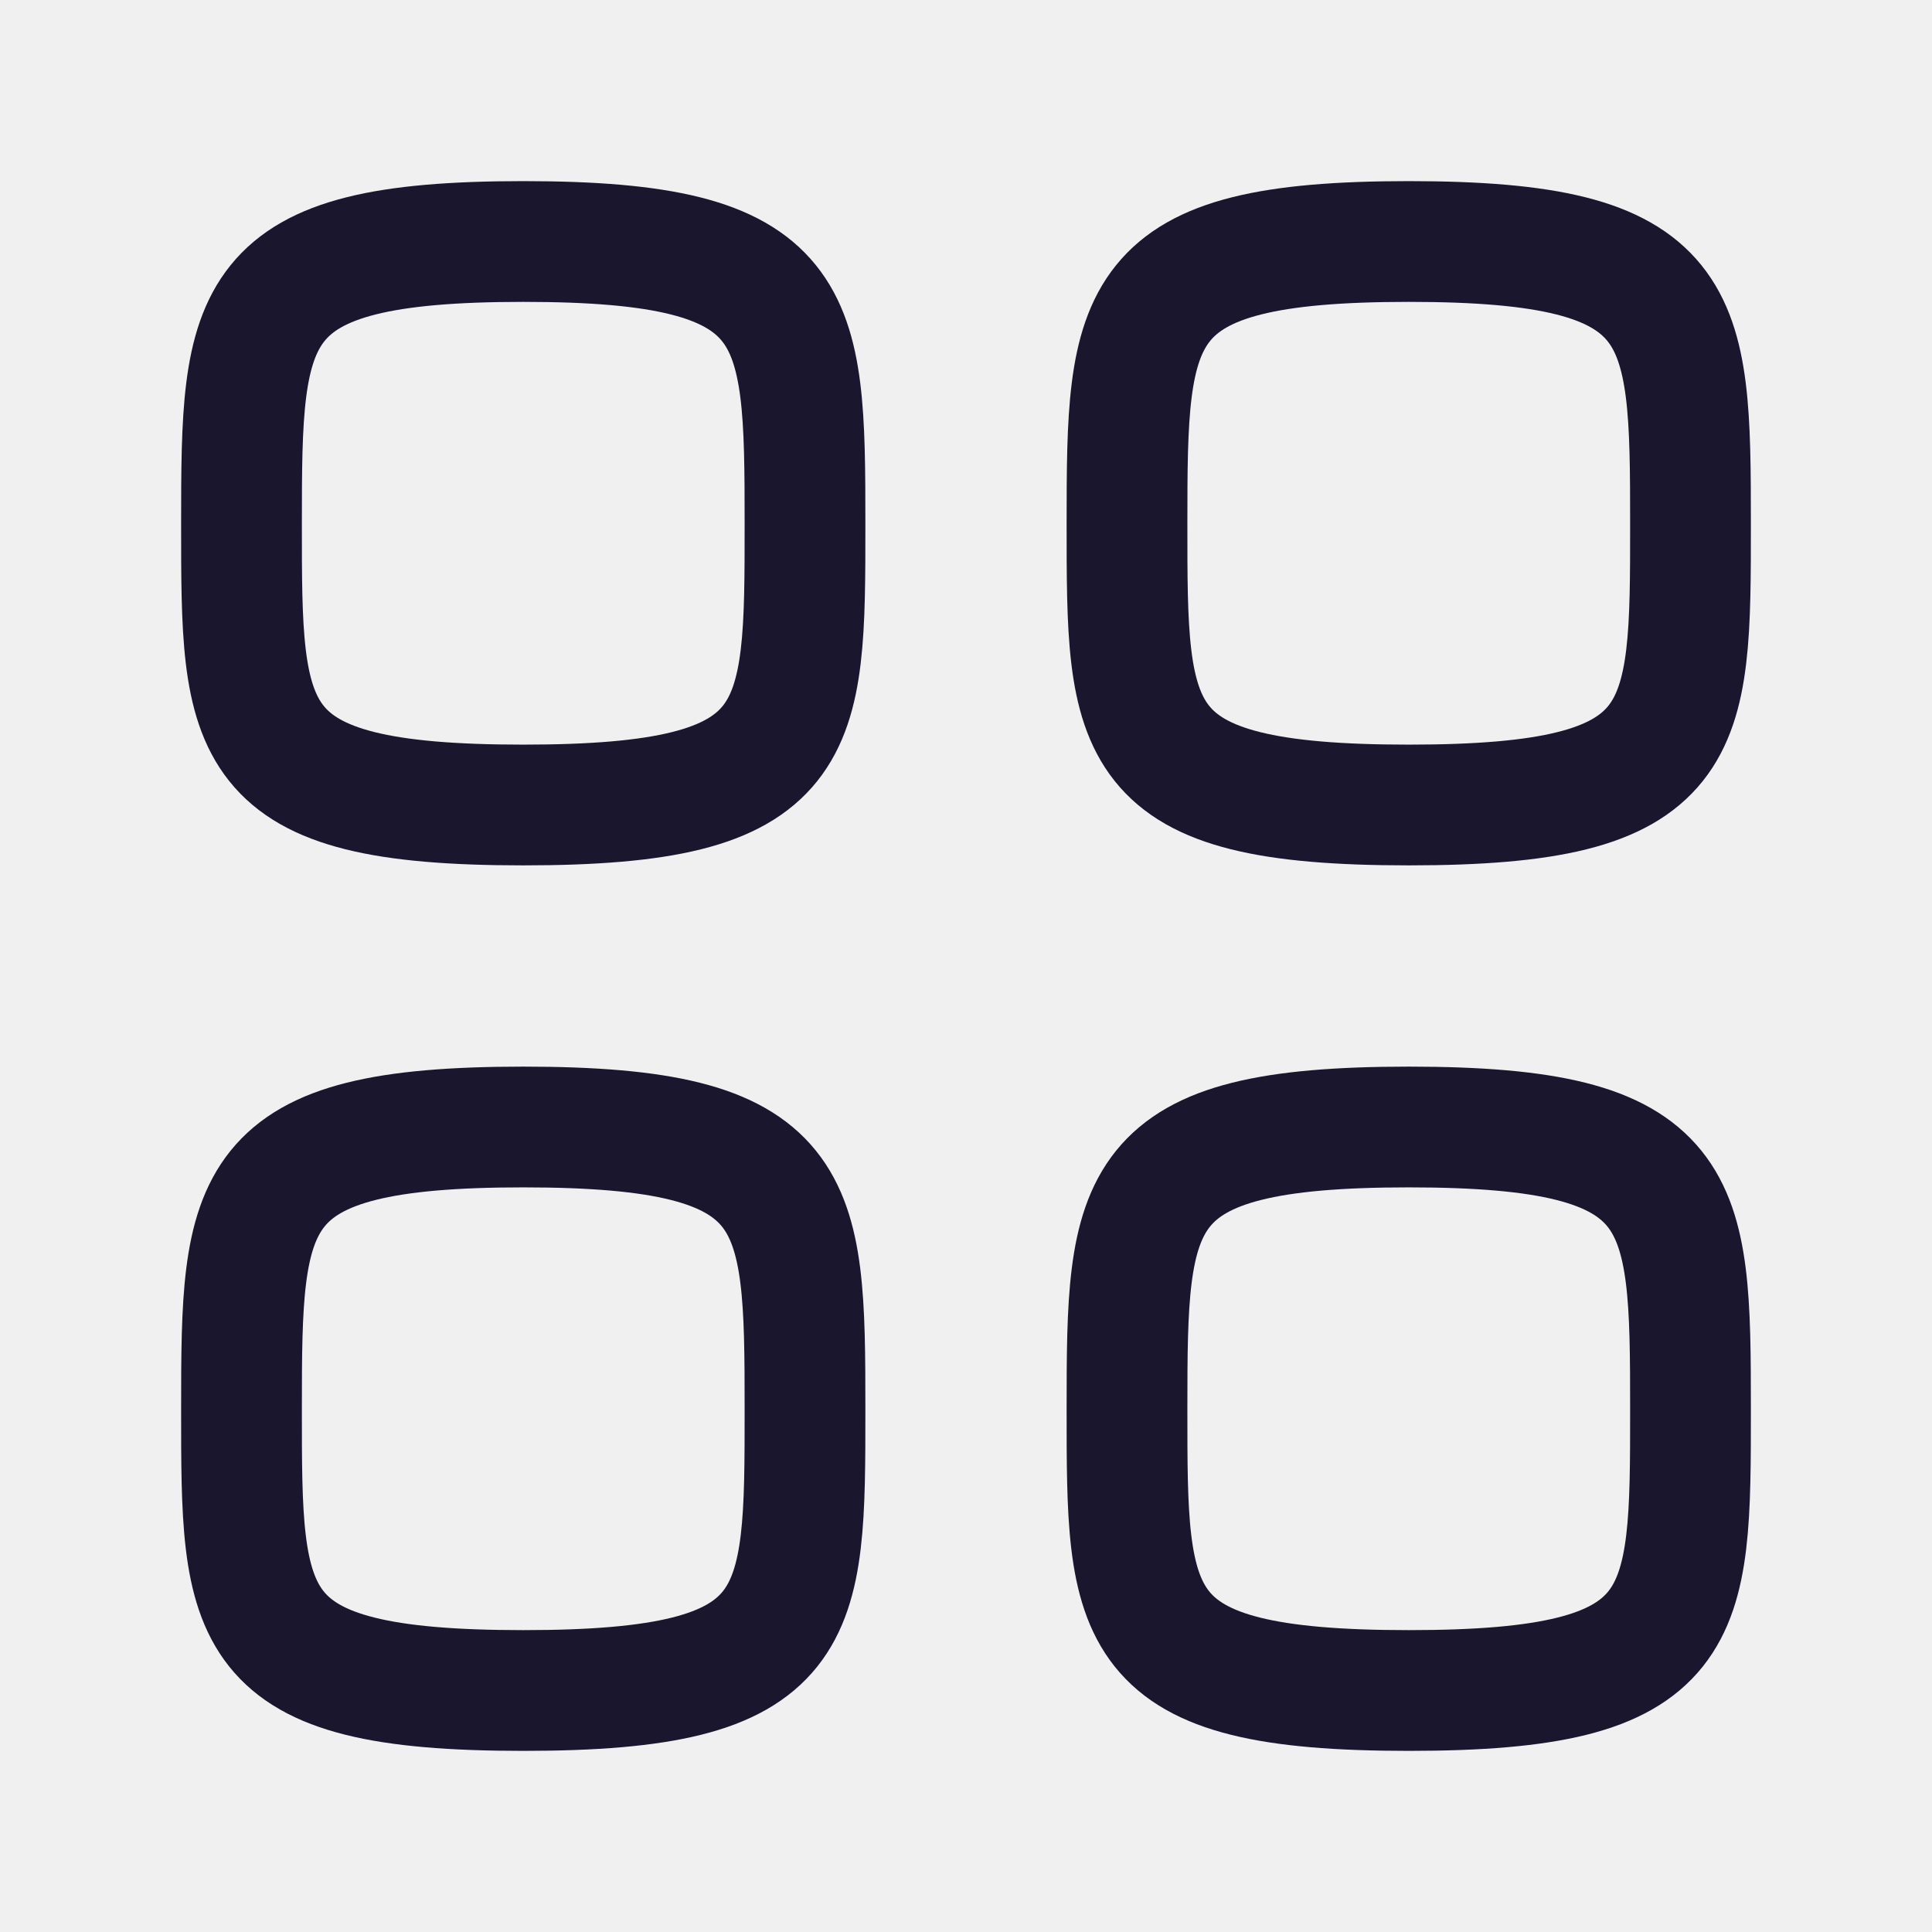
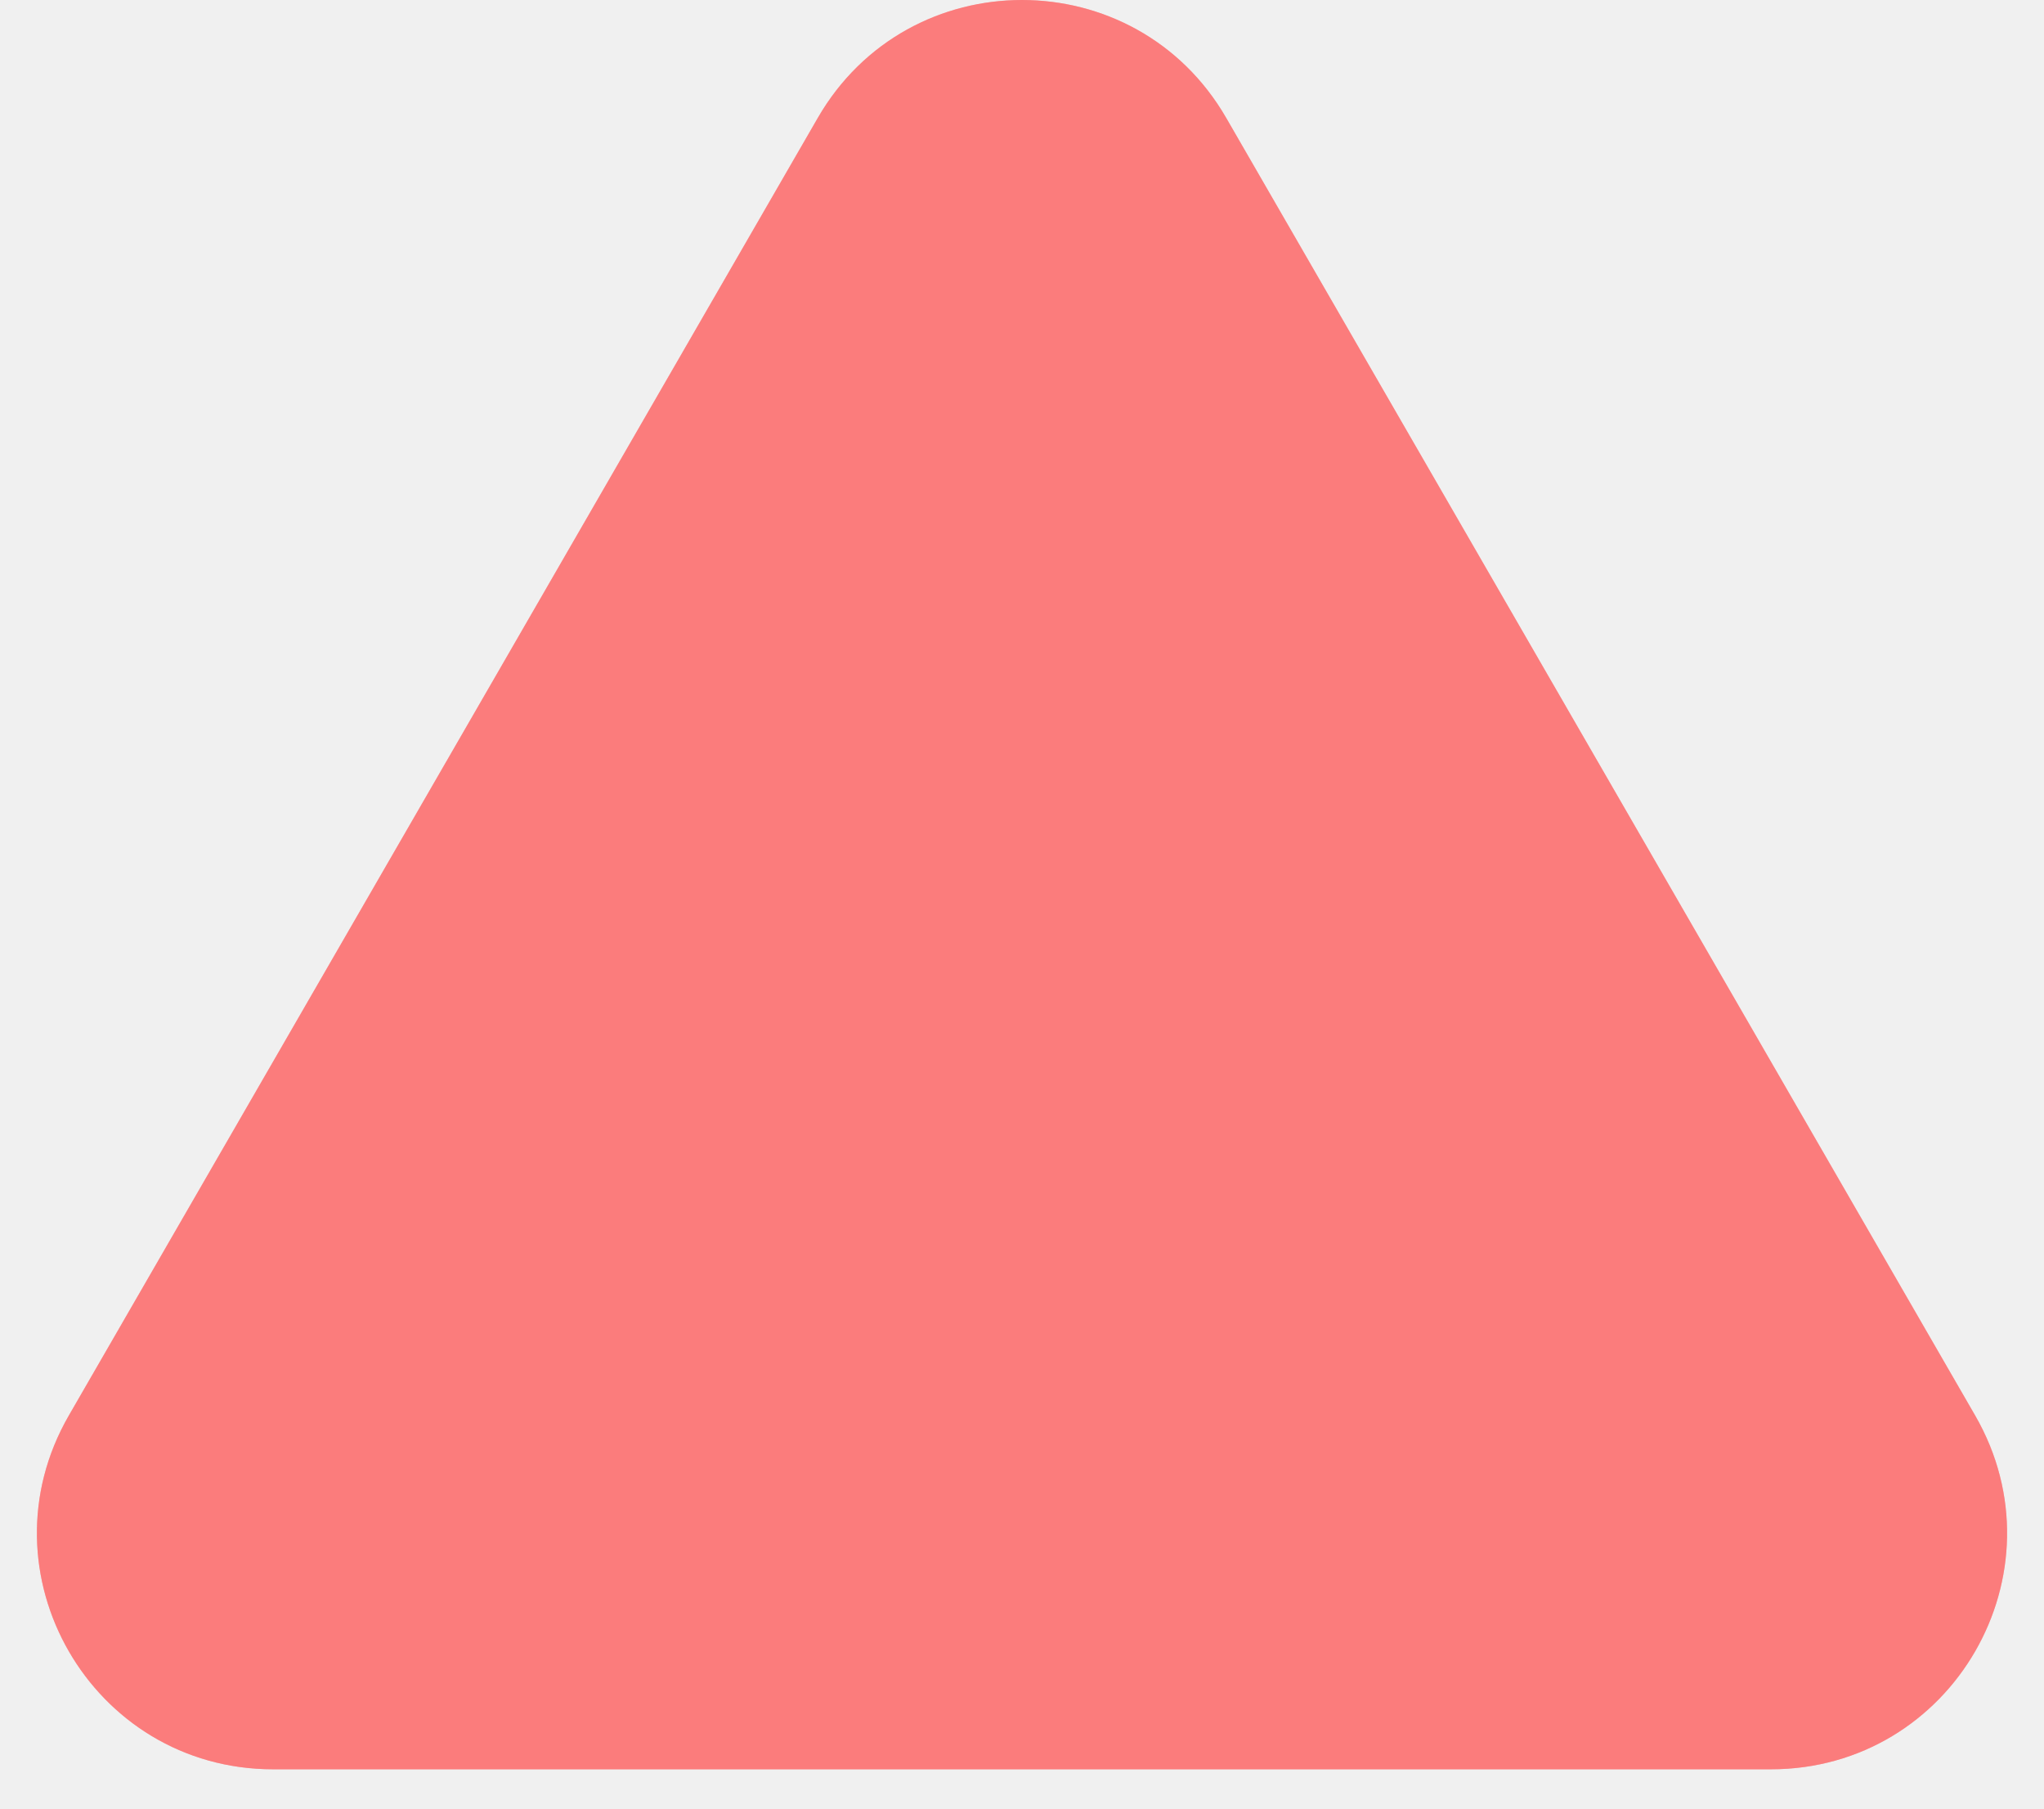
- <svg xmlns="http://www.w3.org/2000/svg" width="24" height="24" viewBox="0 0 24 24" fill="none">
-   <path fill-rule="evenodd" clip-rule="evenodd" d="M3 6.5C3 3.875 3.028 3 6.5 3C9.972 3 10 3.875 10 6.5C10 9.125 10.011 10 6.5 10C2.989 10 3 9.125 3 6.5Z" stroke="#1A162E" stroke-width="1.5" stroke-linecap="round" stroke-linejoin="round" />
-   <path fill-rule="evenodd" clip-rule="evenodd" d="M14 6.5C14 3.875 14.028 3 17.5 3C20.972 3 21 3.875 21 6.5C21 9.125 21.011 10 17.5 10C13.989 10 14 9.125 14 6.5Z" stroke="#1A162E" stroke-width="1.5" stroke-linecap="round" stroke-linejoin="round" />
-   <path fill-rule="evenodd" clip-rule="evenodd" d="M3 17.5C3 14.875 3.028 14 6.5 14C9.972 14 10 14.875 10 17.5C10 20.125 10.011 21 6.5 21C2.989 21 3 20.125 3 17.5Z" stroke="#1A162E" stroke-width="1.5" stroke-linecap="round" stroke-linejoin="round" />
-   <path fill-rule="evenodd" clip-rule="evenodd" d="M14 17.5C14 14.875 14.028 14 17.5 14C20.972 14 21 14.875 21 17.5C21 20.125 21.011 21 17.5 21C13.989 21 14 20.125 14 17.5Z" stroke="#1A162E" stroke-width="1.5" stroke-linecap="round" stroke-linejoin="round" />
+ <svg xmlns="http://www.w3.org/2000/svg" width="26" height="23" viewBox="0 0 26 23" fill="none">
+   <path d="M10.402 1.5C11.557 -0.5 14.443 -0.5 15.598 1.5L25.124 18C26.279 20 24.836 22.5 22.526 22.5H3.474C1.164 22.5 -0.279 20 0.876 18L10.402 1.5Z" fill="#F94545" />
+   <path d="M10.402 1.5C11.557 -0.5 14.443 -0.5 15.598 1.5L25.124 18C26.279 20 24.836 22.5 22.526 22.5H3.474C1.164 22.5 -0.279 20 0.876 18L10.402 1.5Z" fill="white" fill-opacity="0.3" />
</svg>
